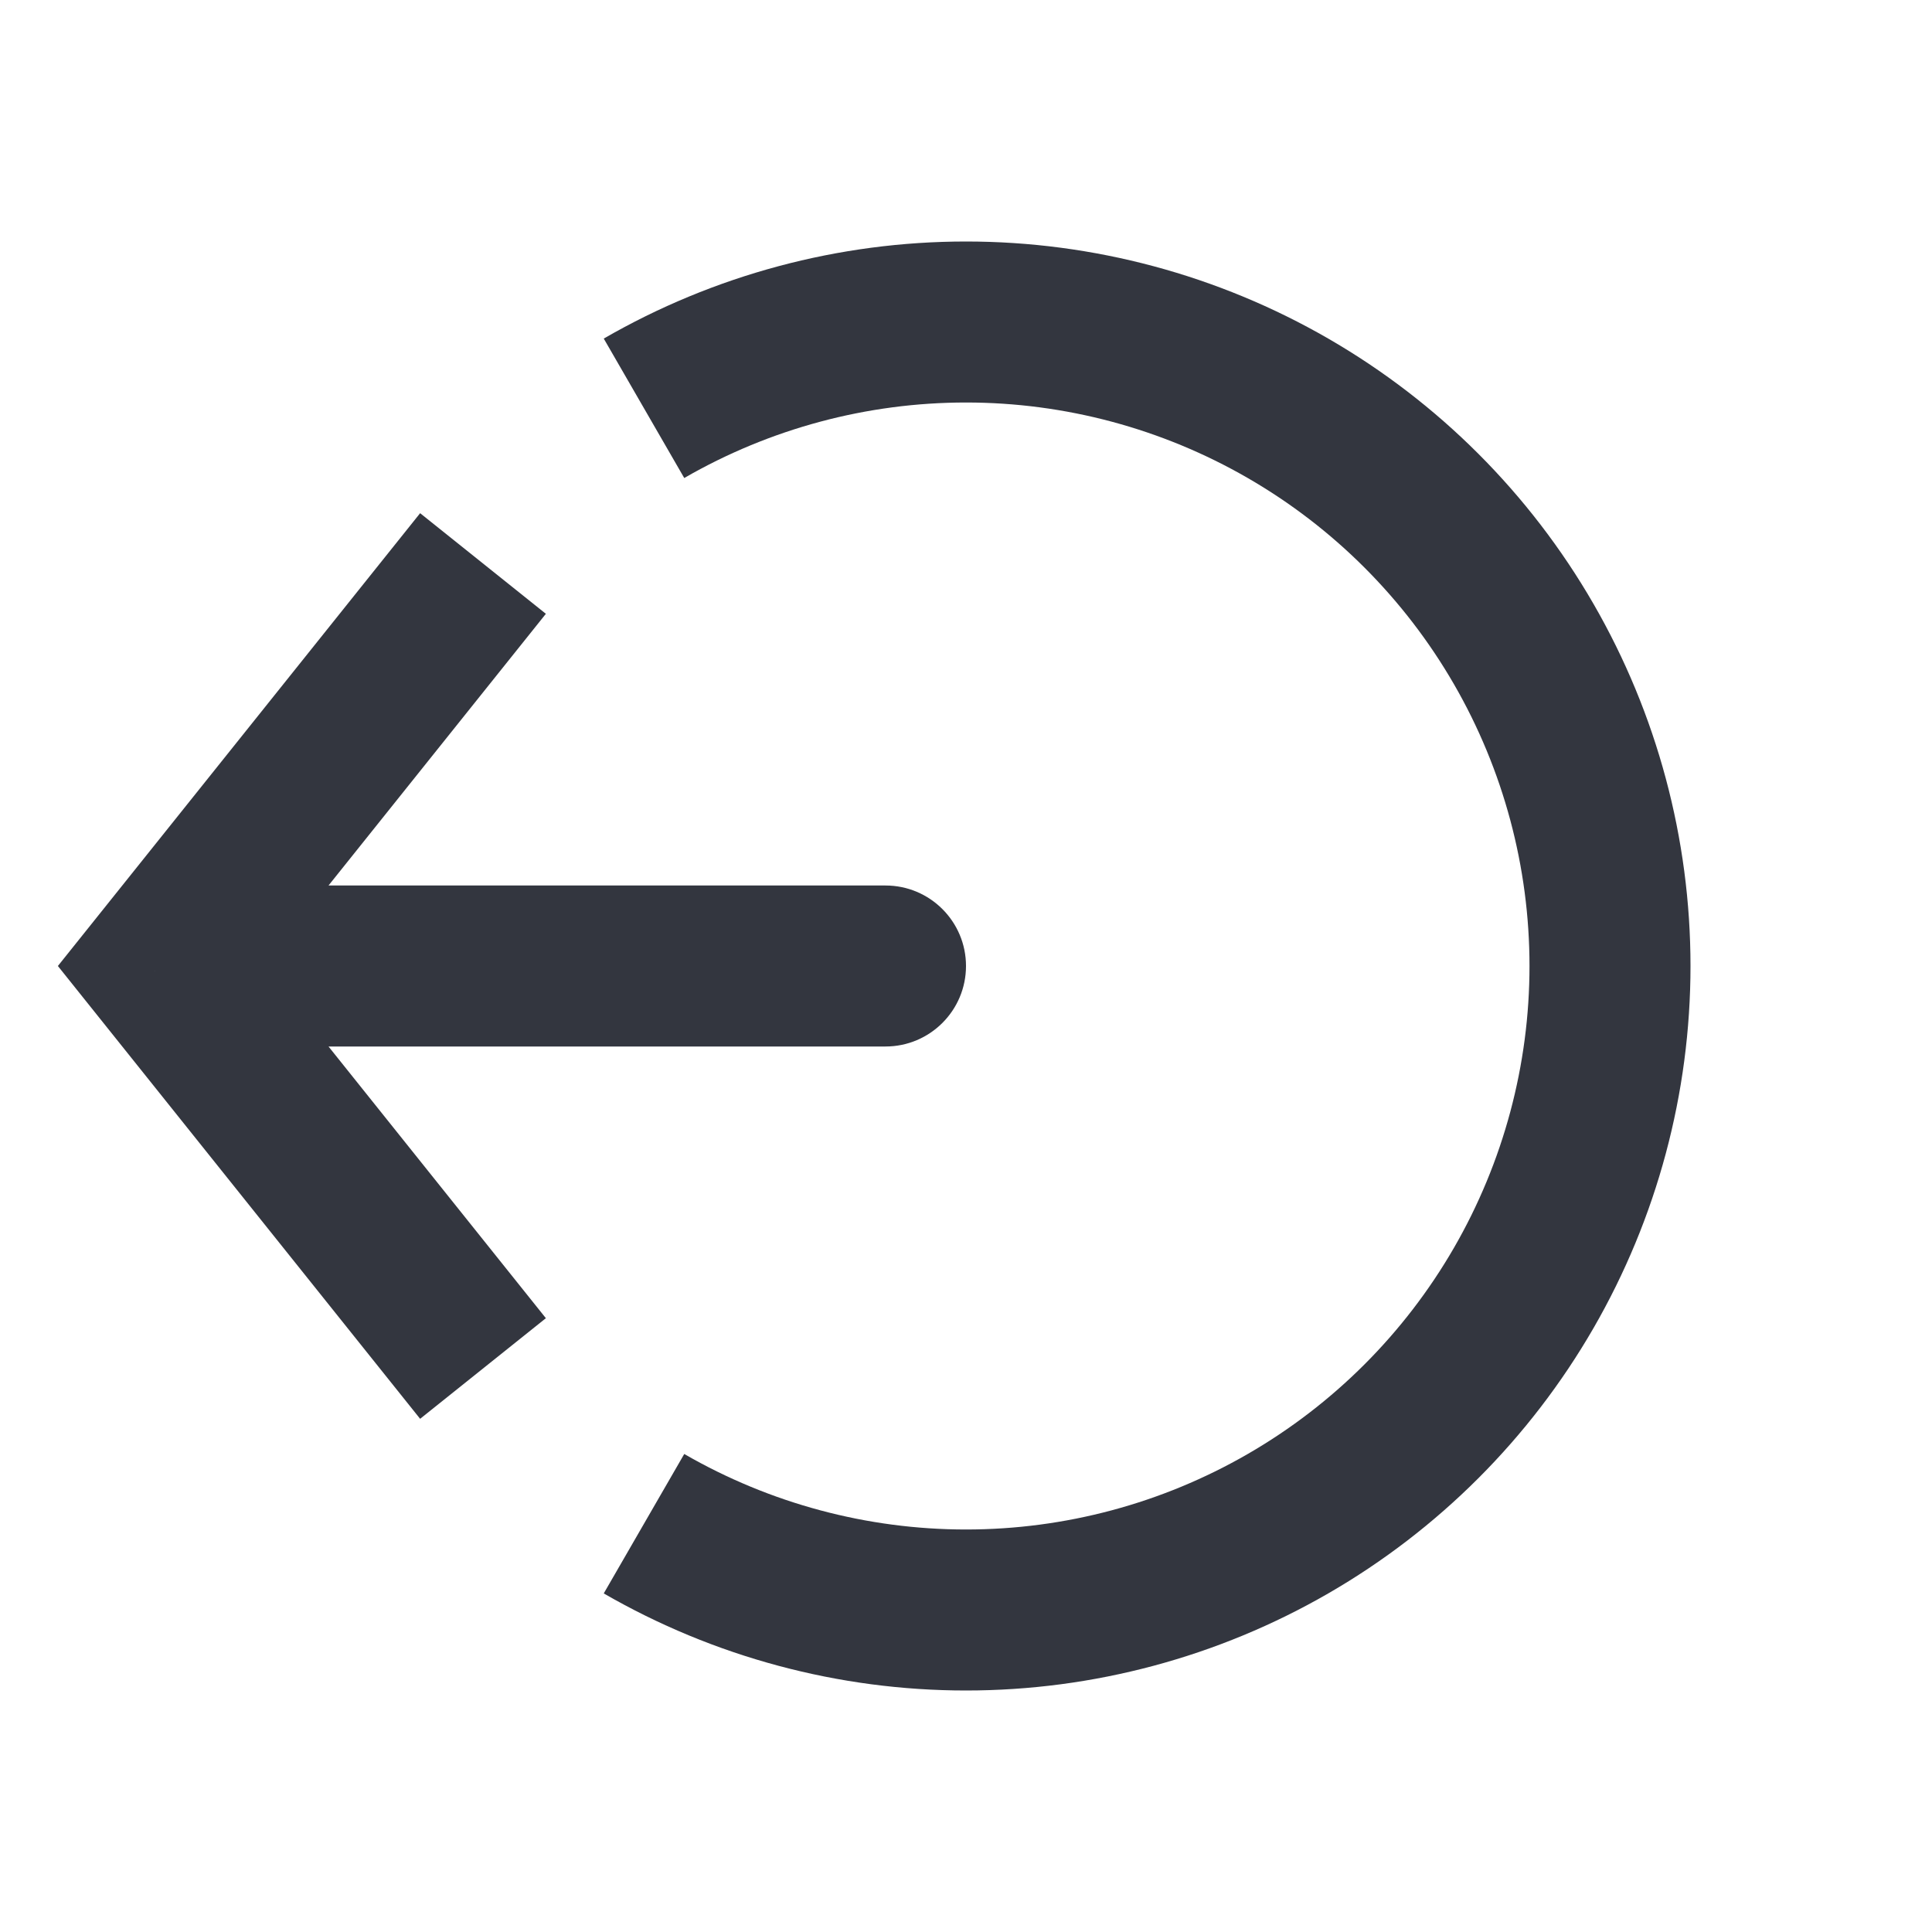
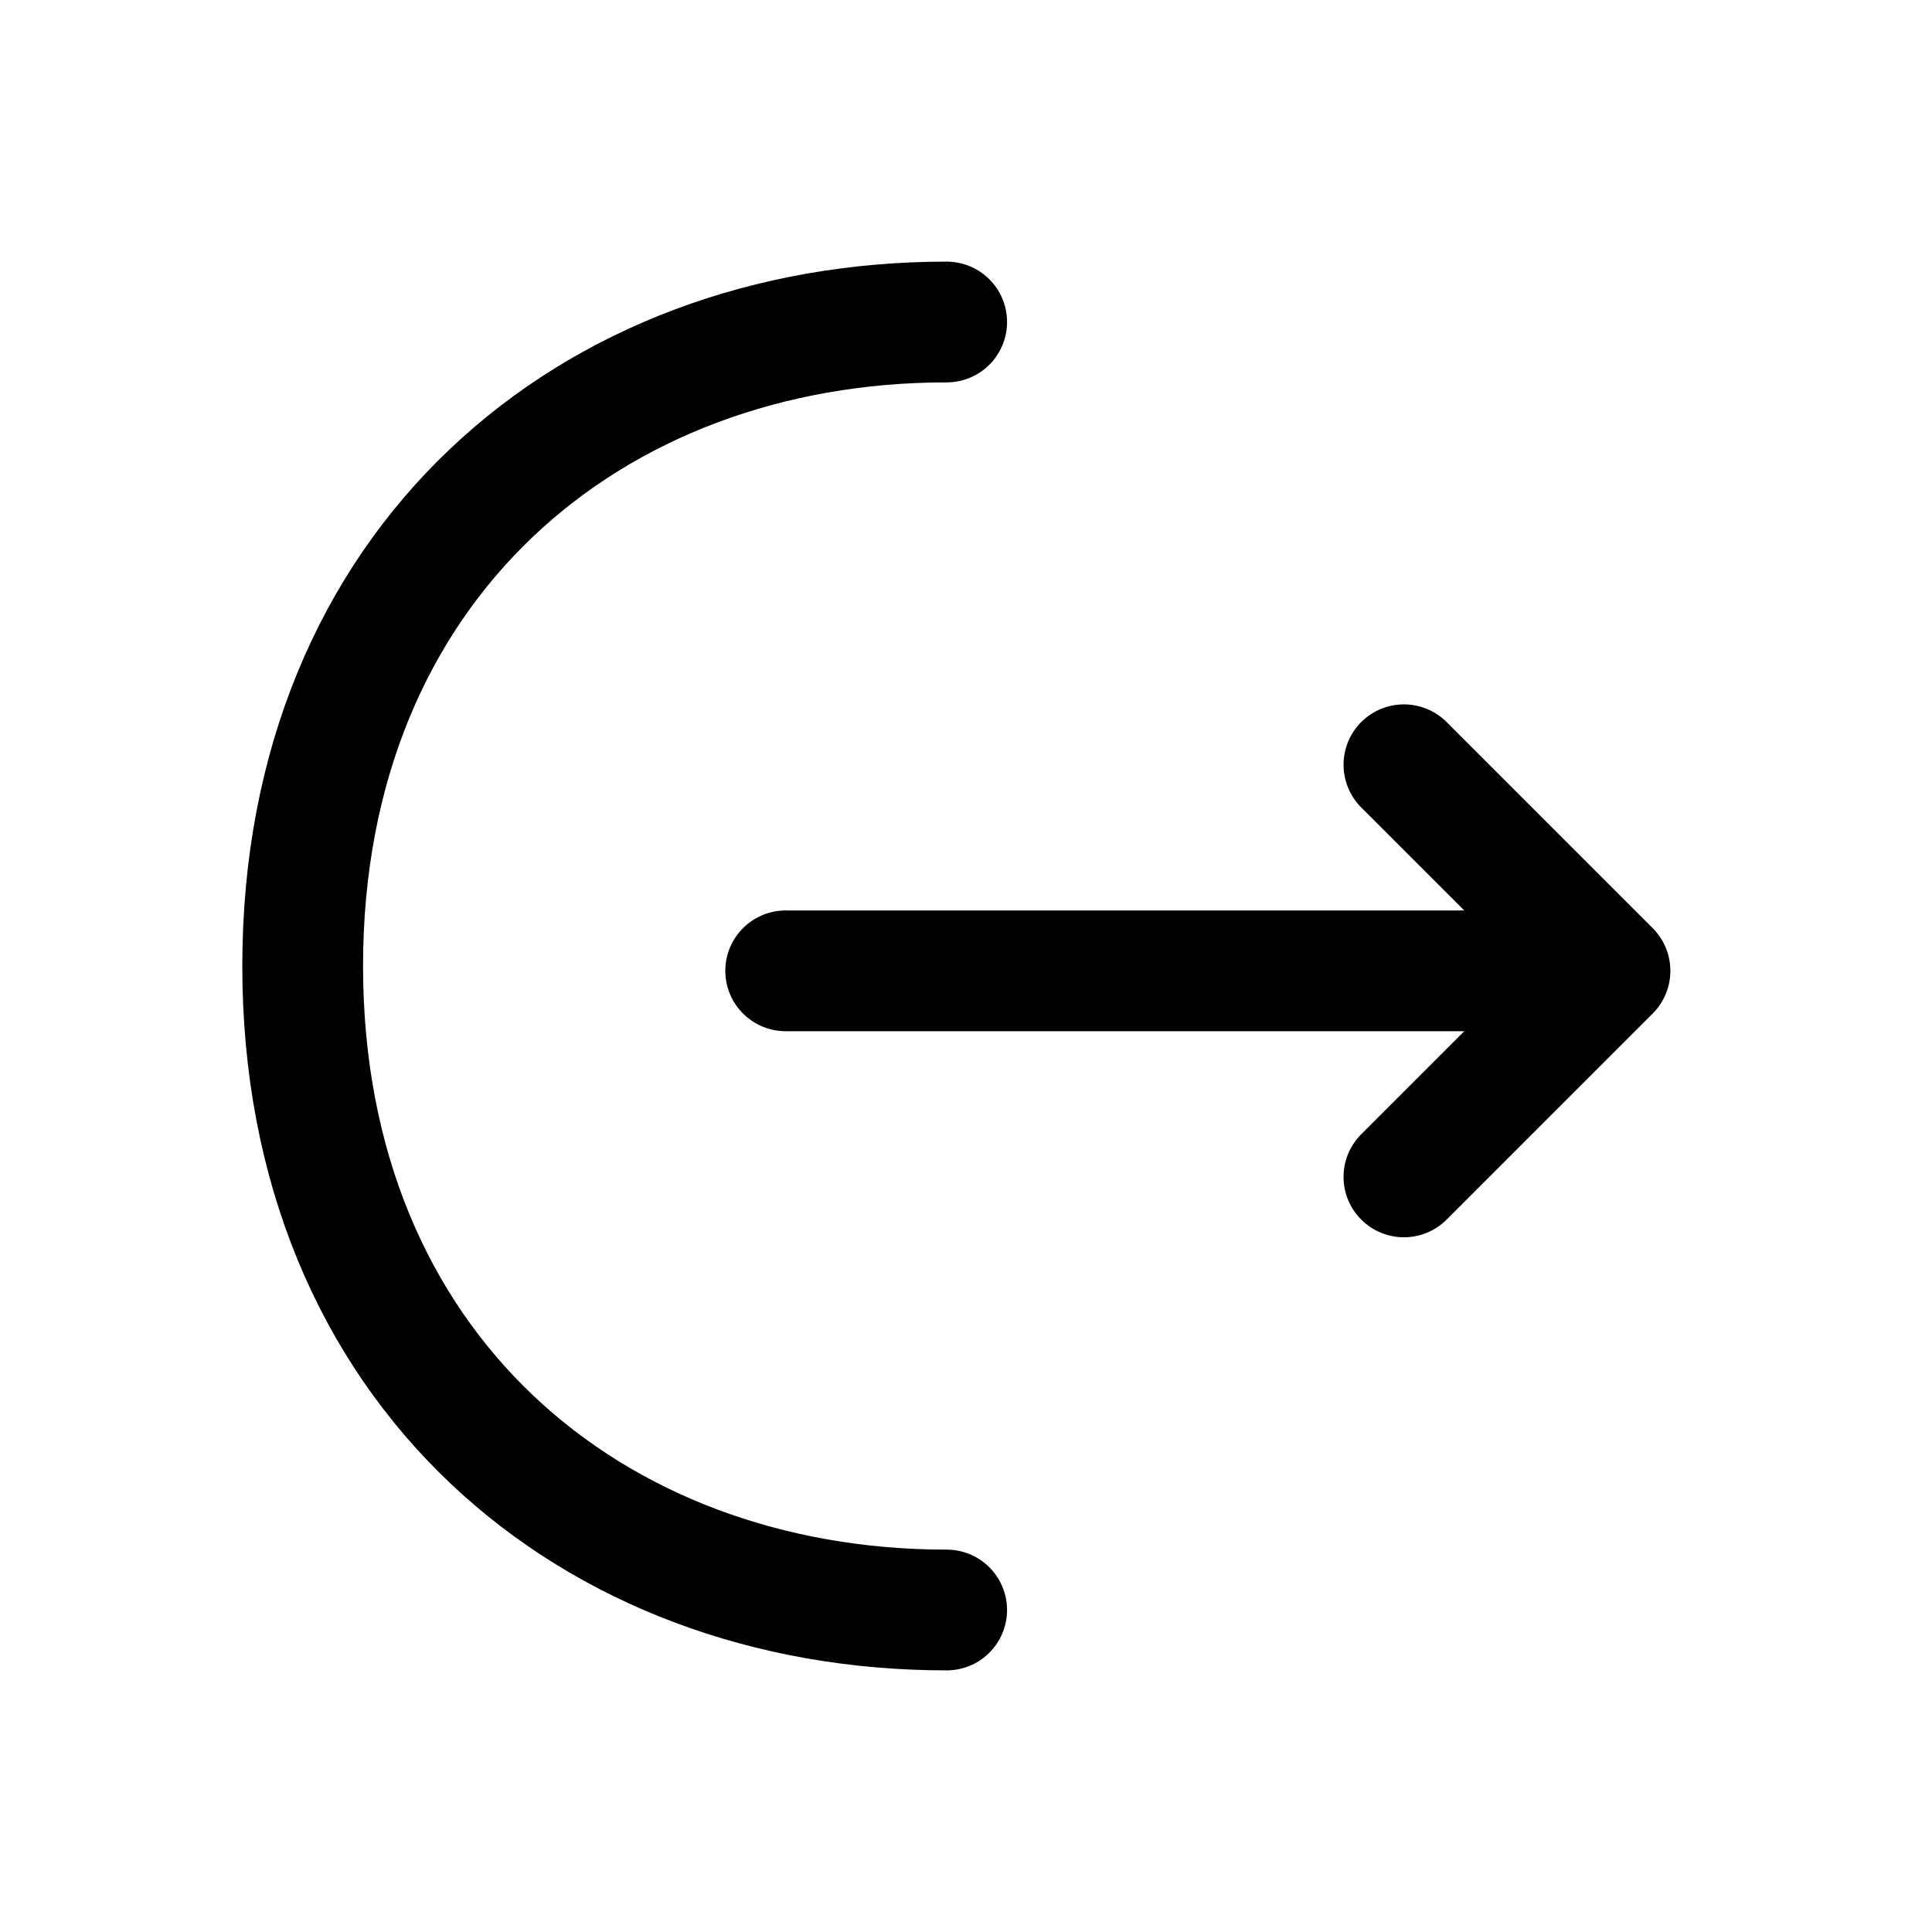
<svg xmlns="http://www.w3.org/2000/svg" width="24" height="24" viewBox="0 0 24 24" fill="none">
-   <path d="M8 18.928C9.216 19.63 10.596 20 12 20C13.404 20 14.784 19.63 16 18.928C17.216 18.226 18.226 17.216 18.928 16C19.63 14.784 20 13.404 20 12C20 10.596 19.63 9.216 18.928 8C18.226 6.784 17.216 5.774 16 5.072C14.784 4.37 13.404 4 12 4C10.596 4 9.216 4.37 8 5.072" stroke="#33363F" stroke-width="2" />
-   <path d="M2 12L1.219 11.375L0.719 12L1.219 12.625L2 12ZM11 13C11.552 13 12 12.552 12 12C12 11.448 11.552 11 11 11V13ZM5.219 6.375L1.219 11.375L2.781 12.625L6.781 7.625L5.219 6.375ZM1.219 12.625L5.219 17.625L6.781 16.375L2.781 11.375L1.219 12.625ZM2 13H11V11H2V13Z" fill="#33363F" />
+   <path d="M17.44 14.62L20 12.06L17.44 9.5" stroke="black" stroke-width="1.5" stroke-miterlimit="10" stroke-linecap="round" stroke-linejoin="round" />
+   <path d="M9.76 12.06H19.93" stroke="black" stroke-width="1.5" stroke-miterlimit="10" stroke-linecap="round" stroke-linejoin="round" />
+   <path d="M11.76 20C7.34 20 3.76 17 3.76 12C3.76 7 7.34 4 11.76 4" stroke="black" stroke-width="1.5" stroke-miterlimit="10" stroke-linecap="round" stroke-linejoin="round" />
</svg>
